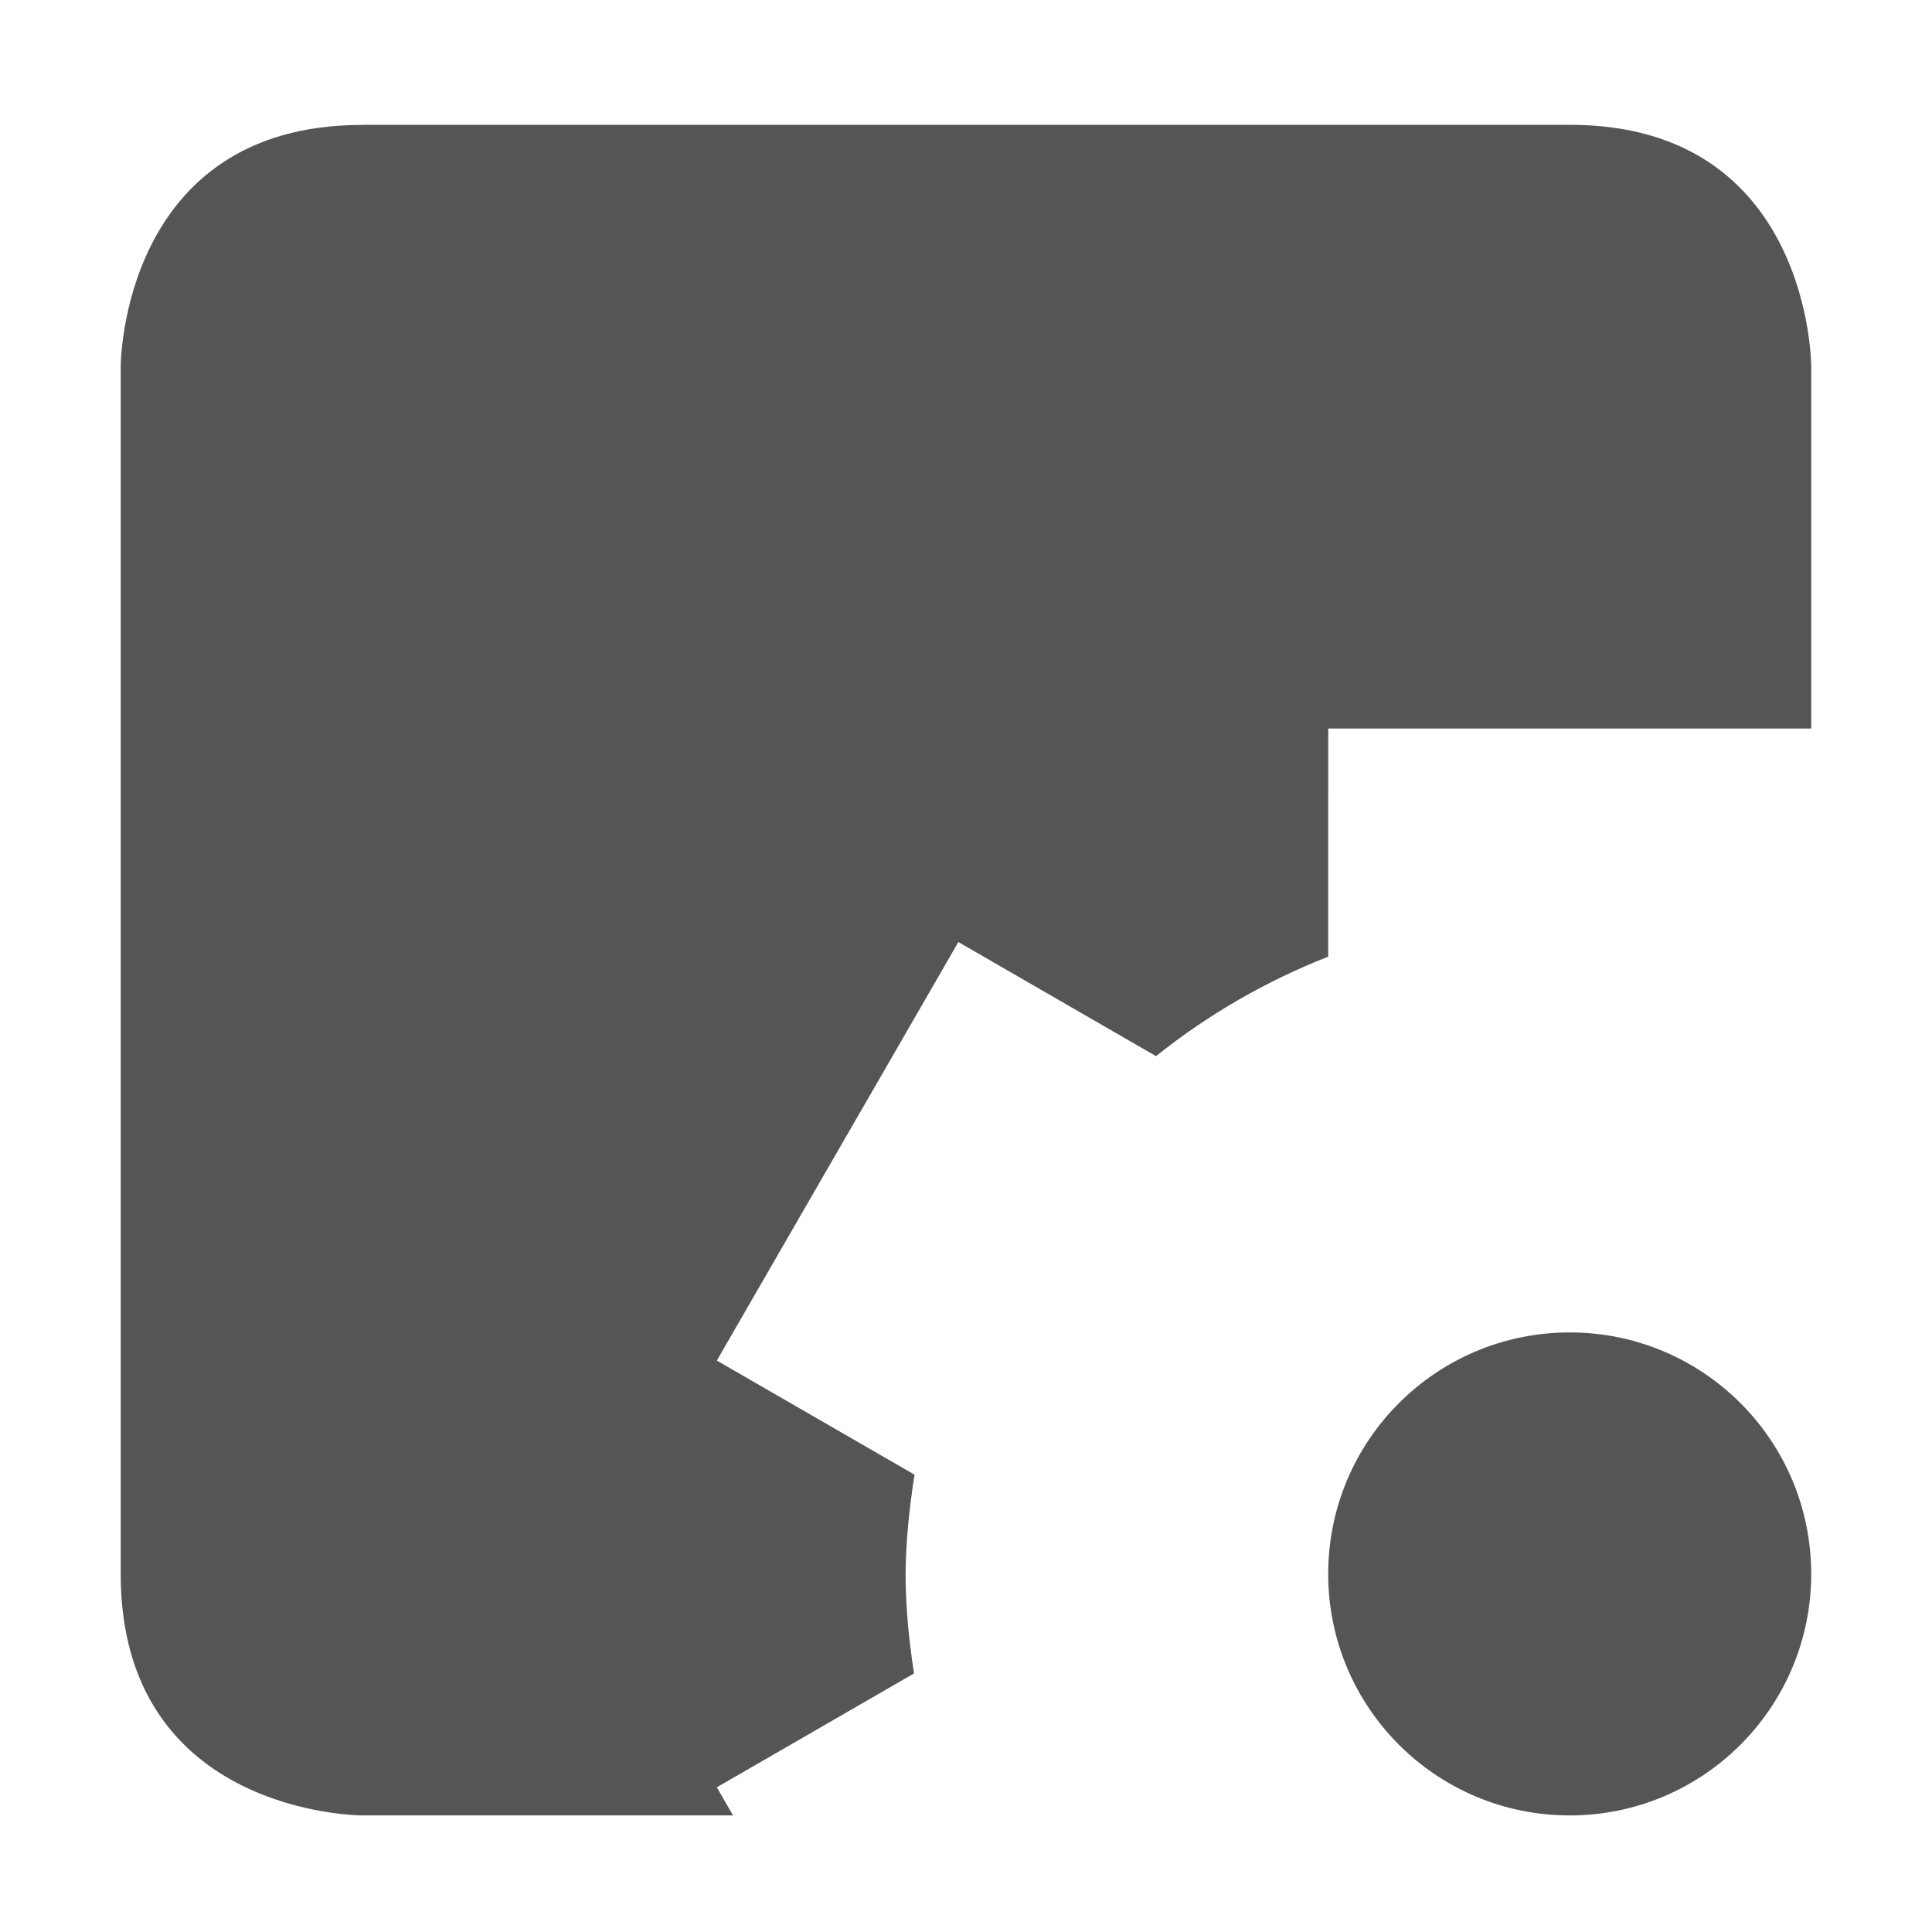
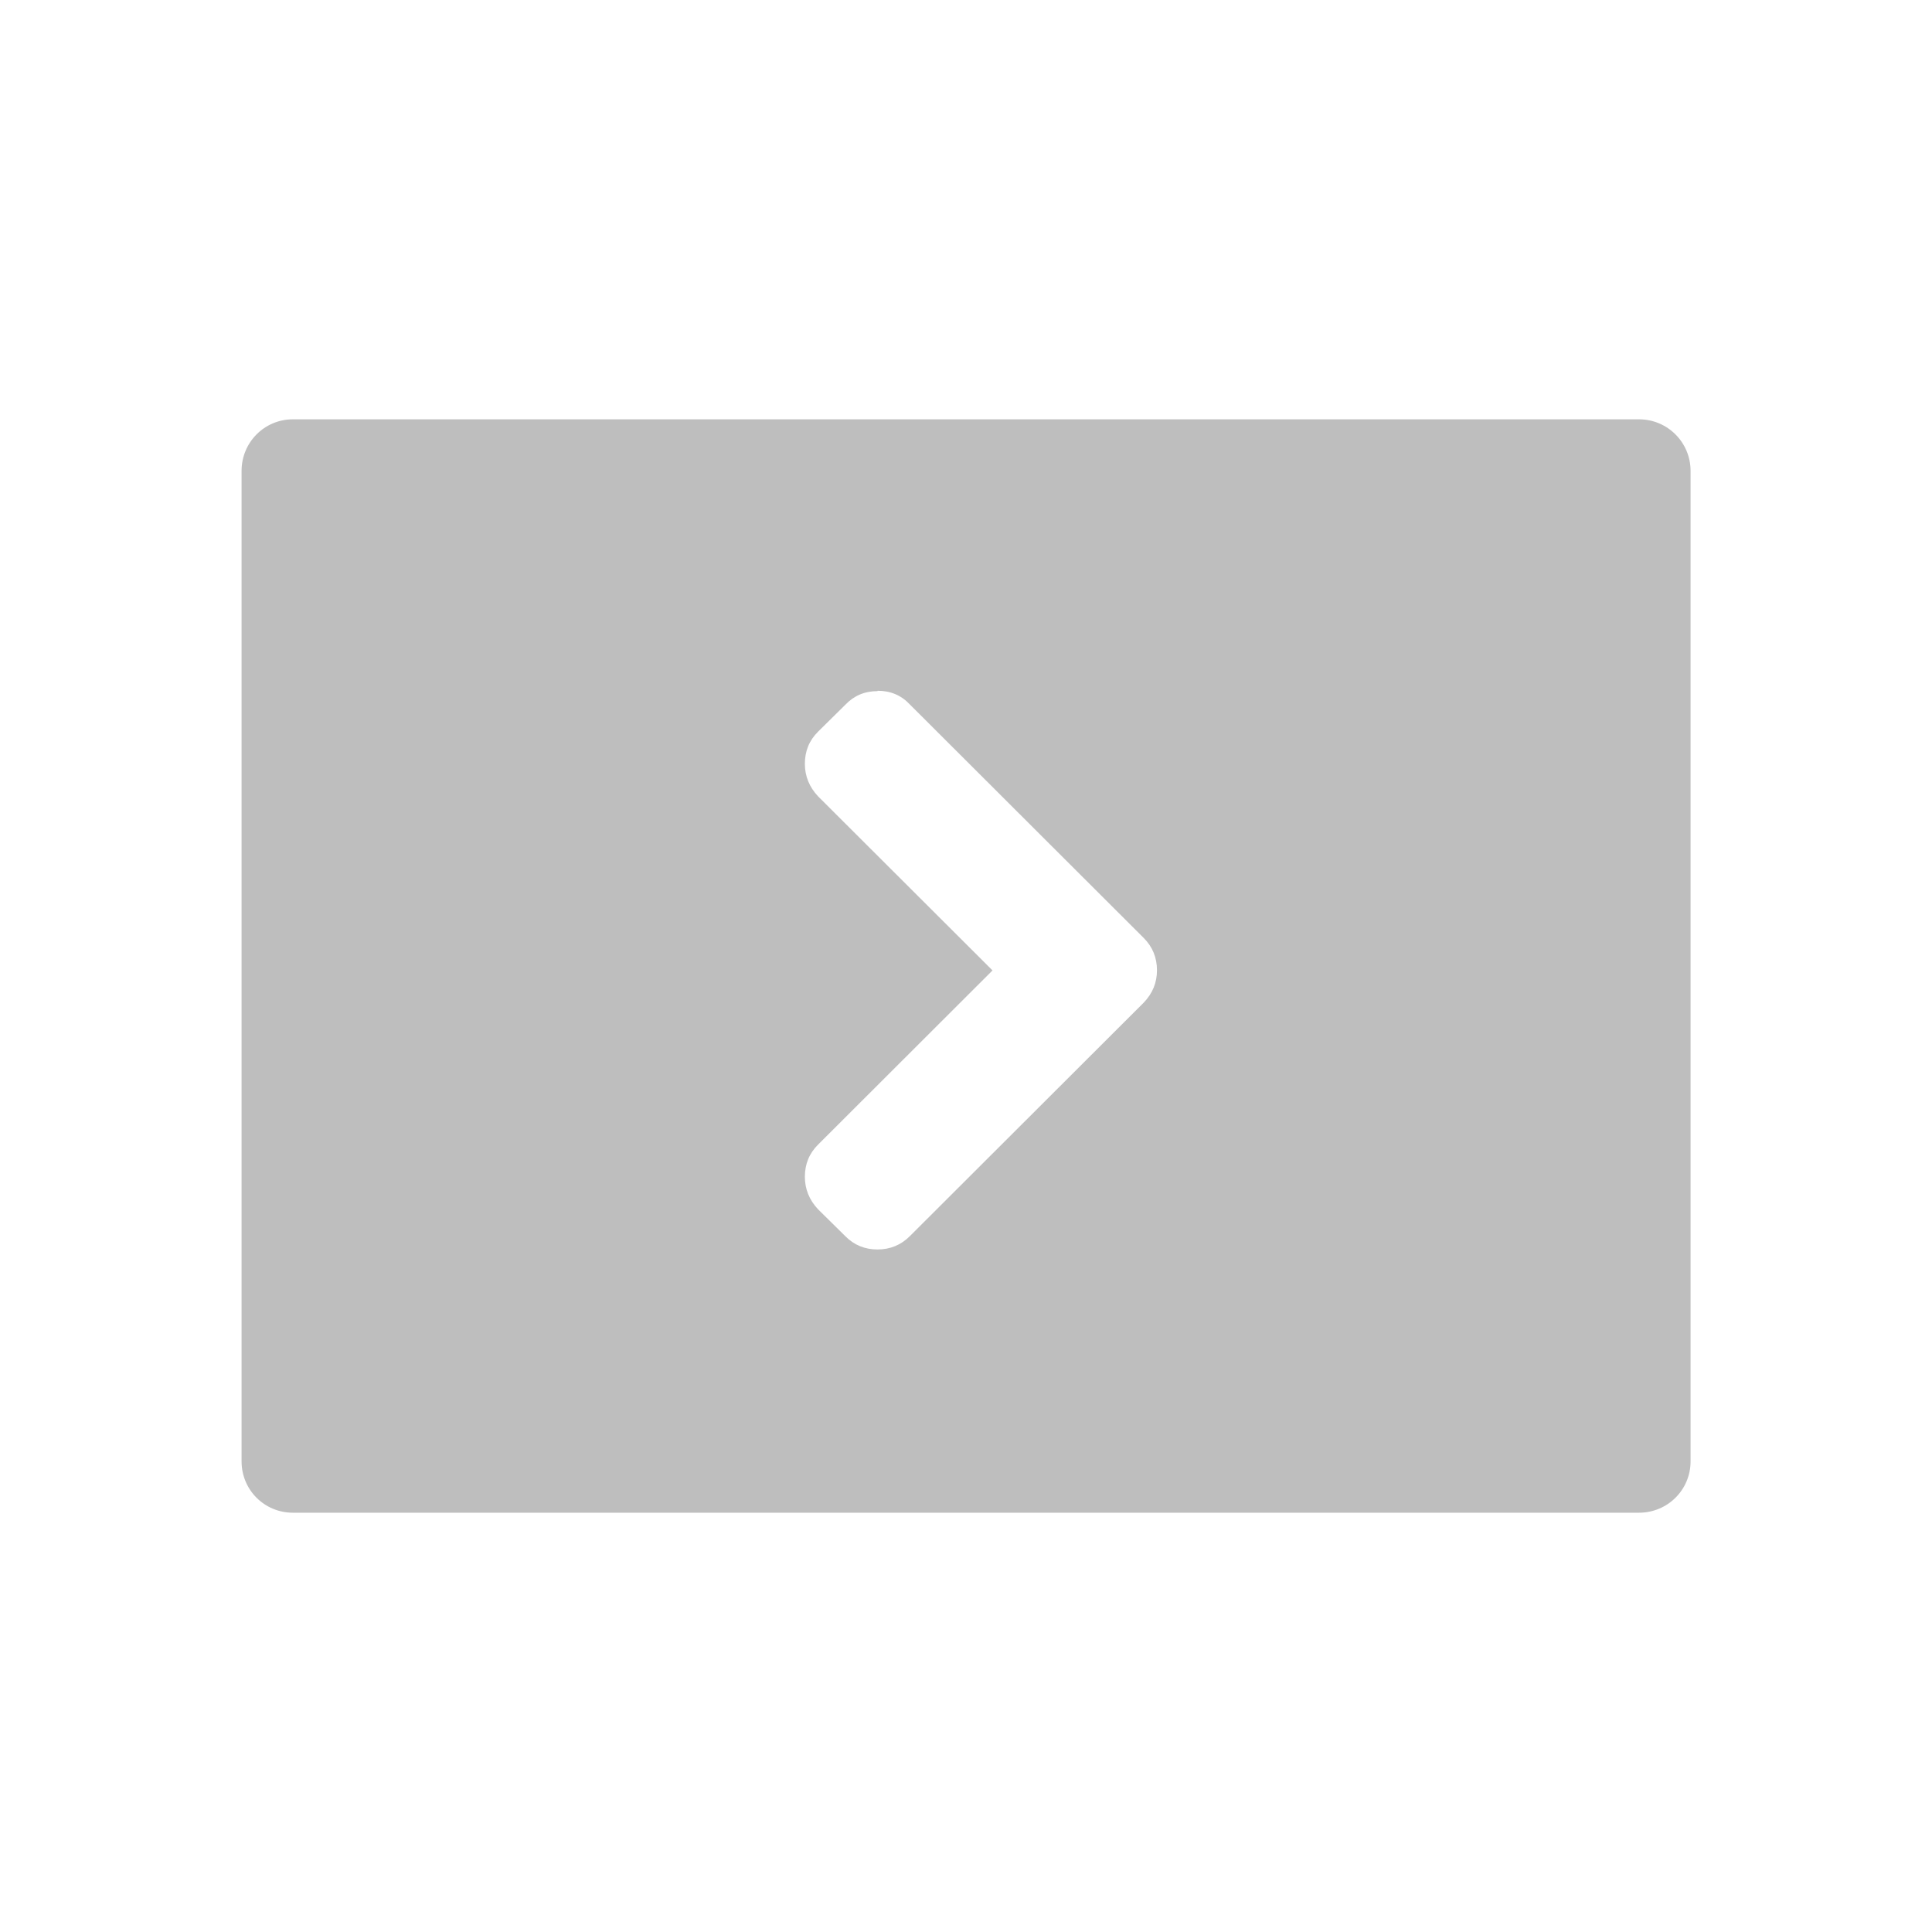
- <svg xmlns="http://www.w3.org/2000/svg" xmlns:ns1="http://www.openswatchbook.org/uri/2009/osb" height="16" id="svg7384" style="enable-background:new" version="1.1" width="16">
-   <defs id="defs7386">
-     <linearGradient id="linearGradient5606" ns1:paint="solid">
-       <stop id="stop5608" offset="0" style="stop-color:#000000;stop-opacity:1;" />
-     </linearGradient>
-     <filter id="filter7554" style="color-interpolation-filters:sRGB">
-       <feBlend id="feBlend7556" in2="BackgroundImage" mode="darken" />
-     </filter>
-   </defs>
-   <g id="layer9" style="display:inline" transform="translate(-805.0004,351.0346)" />
-   <g id="layer10" style="display:inline;filter:url(#filter7554)" transform="translate(-805.0004,351.0346)" />
-   <g id="layer1" style="display:inline" transform="translate(-564.0002,-265.9654)" />
-   <g id="layer14" style="display:inline" transform="translate(-805.0004,351.0346)">
-     <path d="m 808,-350 c -2,0 -2,2 -2,2 l 0,10 c 0,2 2,2 2,2 l 3.072,0 -0.008,-0.012 -0.002,-0.004 -0.125,-0.217 1.633,-0.943 c -0.042,-0.273 -0.07,-0.548 -0.07,-0.824 0.002,-0.276 0.032,-0.55 0.074,-0.822 l -1.637,-0.945 0.125,-0.217 0.875,-1.516 0.875,-1.516 0.125,-0.217 1.637,0.945 c 0.431,-0.345 0.912,-0.622 1.426,-0.824 l 2.4e-4,-1.889 0.25,0 3.5,0 0.25,0 0,-3 c 0,0 0,-2 -2,-2 l -10,0 z m 10,10 c -1.105,0 -2,0.895 -2,2 0,1.105 0.895,2 2,2 1.105,0 2,-0.895 2,-2 0,-1.105 -0.895,-2 -2,-2 z" id="path8496" style="fill:#555555;fill-opacity:1;stroke:none" />
-   </g>
-   <g id="layer15" style="display:inline" transform="translate(-805.0004,351.0346)" />
-   <g id="g71291" style="display:inline" transform="translate(-805.0004,351.0346)" />
-   <g id="layer2" style="display:inline" transform="translate(-564.0002,-115.9655)" />
-   <g id="g6058" style="display:inline" transform="translate(-564.0002,-115.9655)" />
-   <g id="layer12" style="display:inline" transform="translate(-805.0004,351.0346)" />
+ <svg xmlns="http://www.w3.org/2000/svg" enable-background="new" height="16" width="16">
+   <filter id="a" color-interpolation-filters="sRGB">
+     <feBlend in2="BackgroundImage" mode="darken" />
+   </filter>
+   <g filter="url(#a)" transform="translate(-805.0004 351.0346)" />
+   <path d="m807.426-347.562c-.236 0-.425.191-.425.427v8.203c0 .236.189.425.425.425h11.148c.236 0 .427-.189.427-.425v-8.203c0-.236-.191-.427-.427-.427zm4.842 2.248c.107 0 .196.037.267.113l1.937 1.934c.073.073.11.163.11.267 0 .103-.036.192-.11.269l-1.937 1.934c-.073.073-.163.11-.267.11-.105 0-.194-.036-.267-.11l-.225-.222c-.073-.077-.11-.168-.11-.27 0-.105.036-.194.11-.267l1.444-1.442-1.444-1.441c-.073-.077-.11-.168-.11-.27 0-.105.036-.194.11-.267l.225-.222c.071-.075.16-.113.267-.113z" fill="#bebebe" transform="translate(-805.0004 351.0346)" />
</svg>
